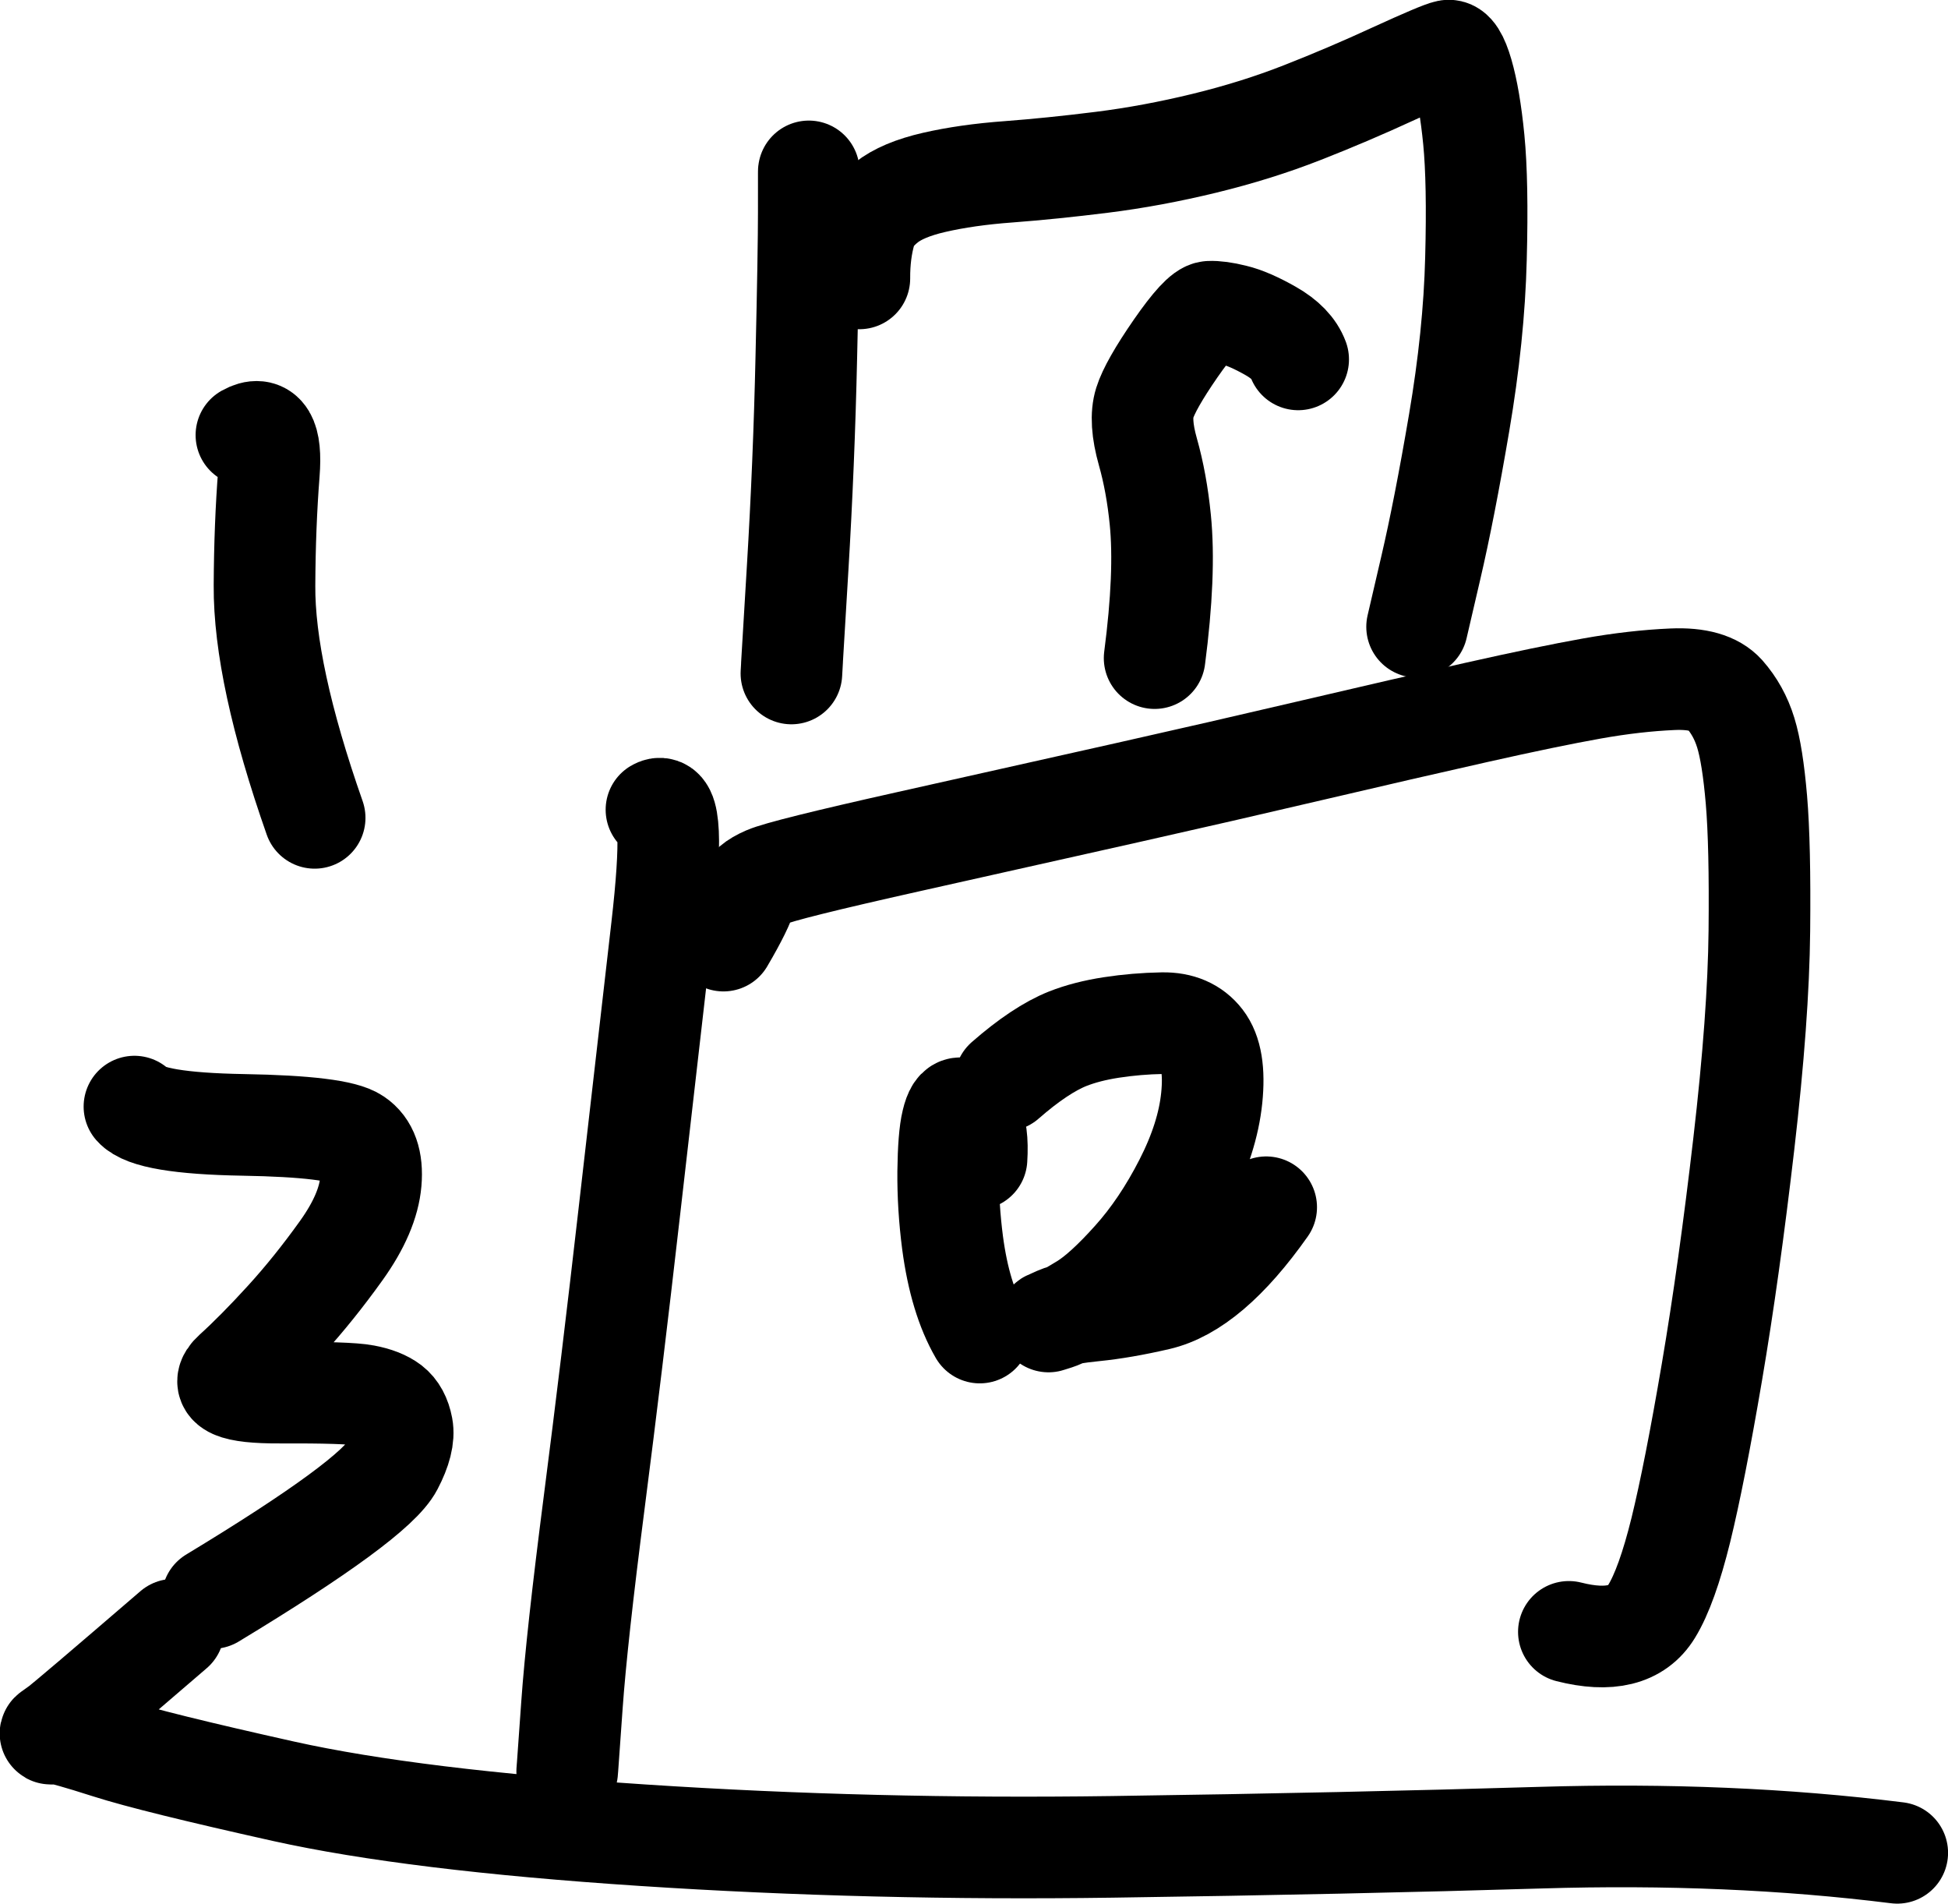
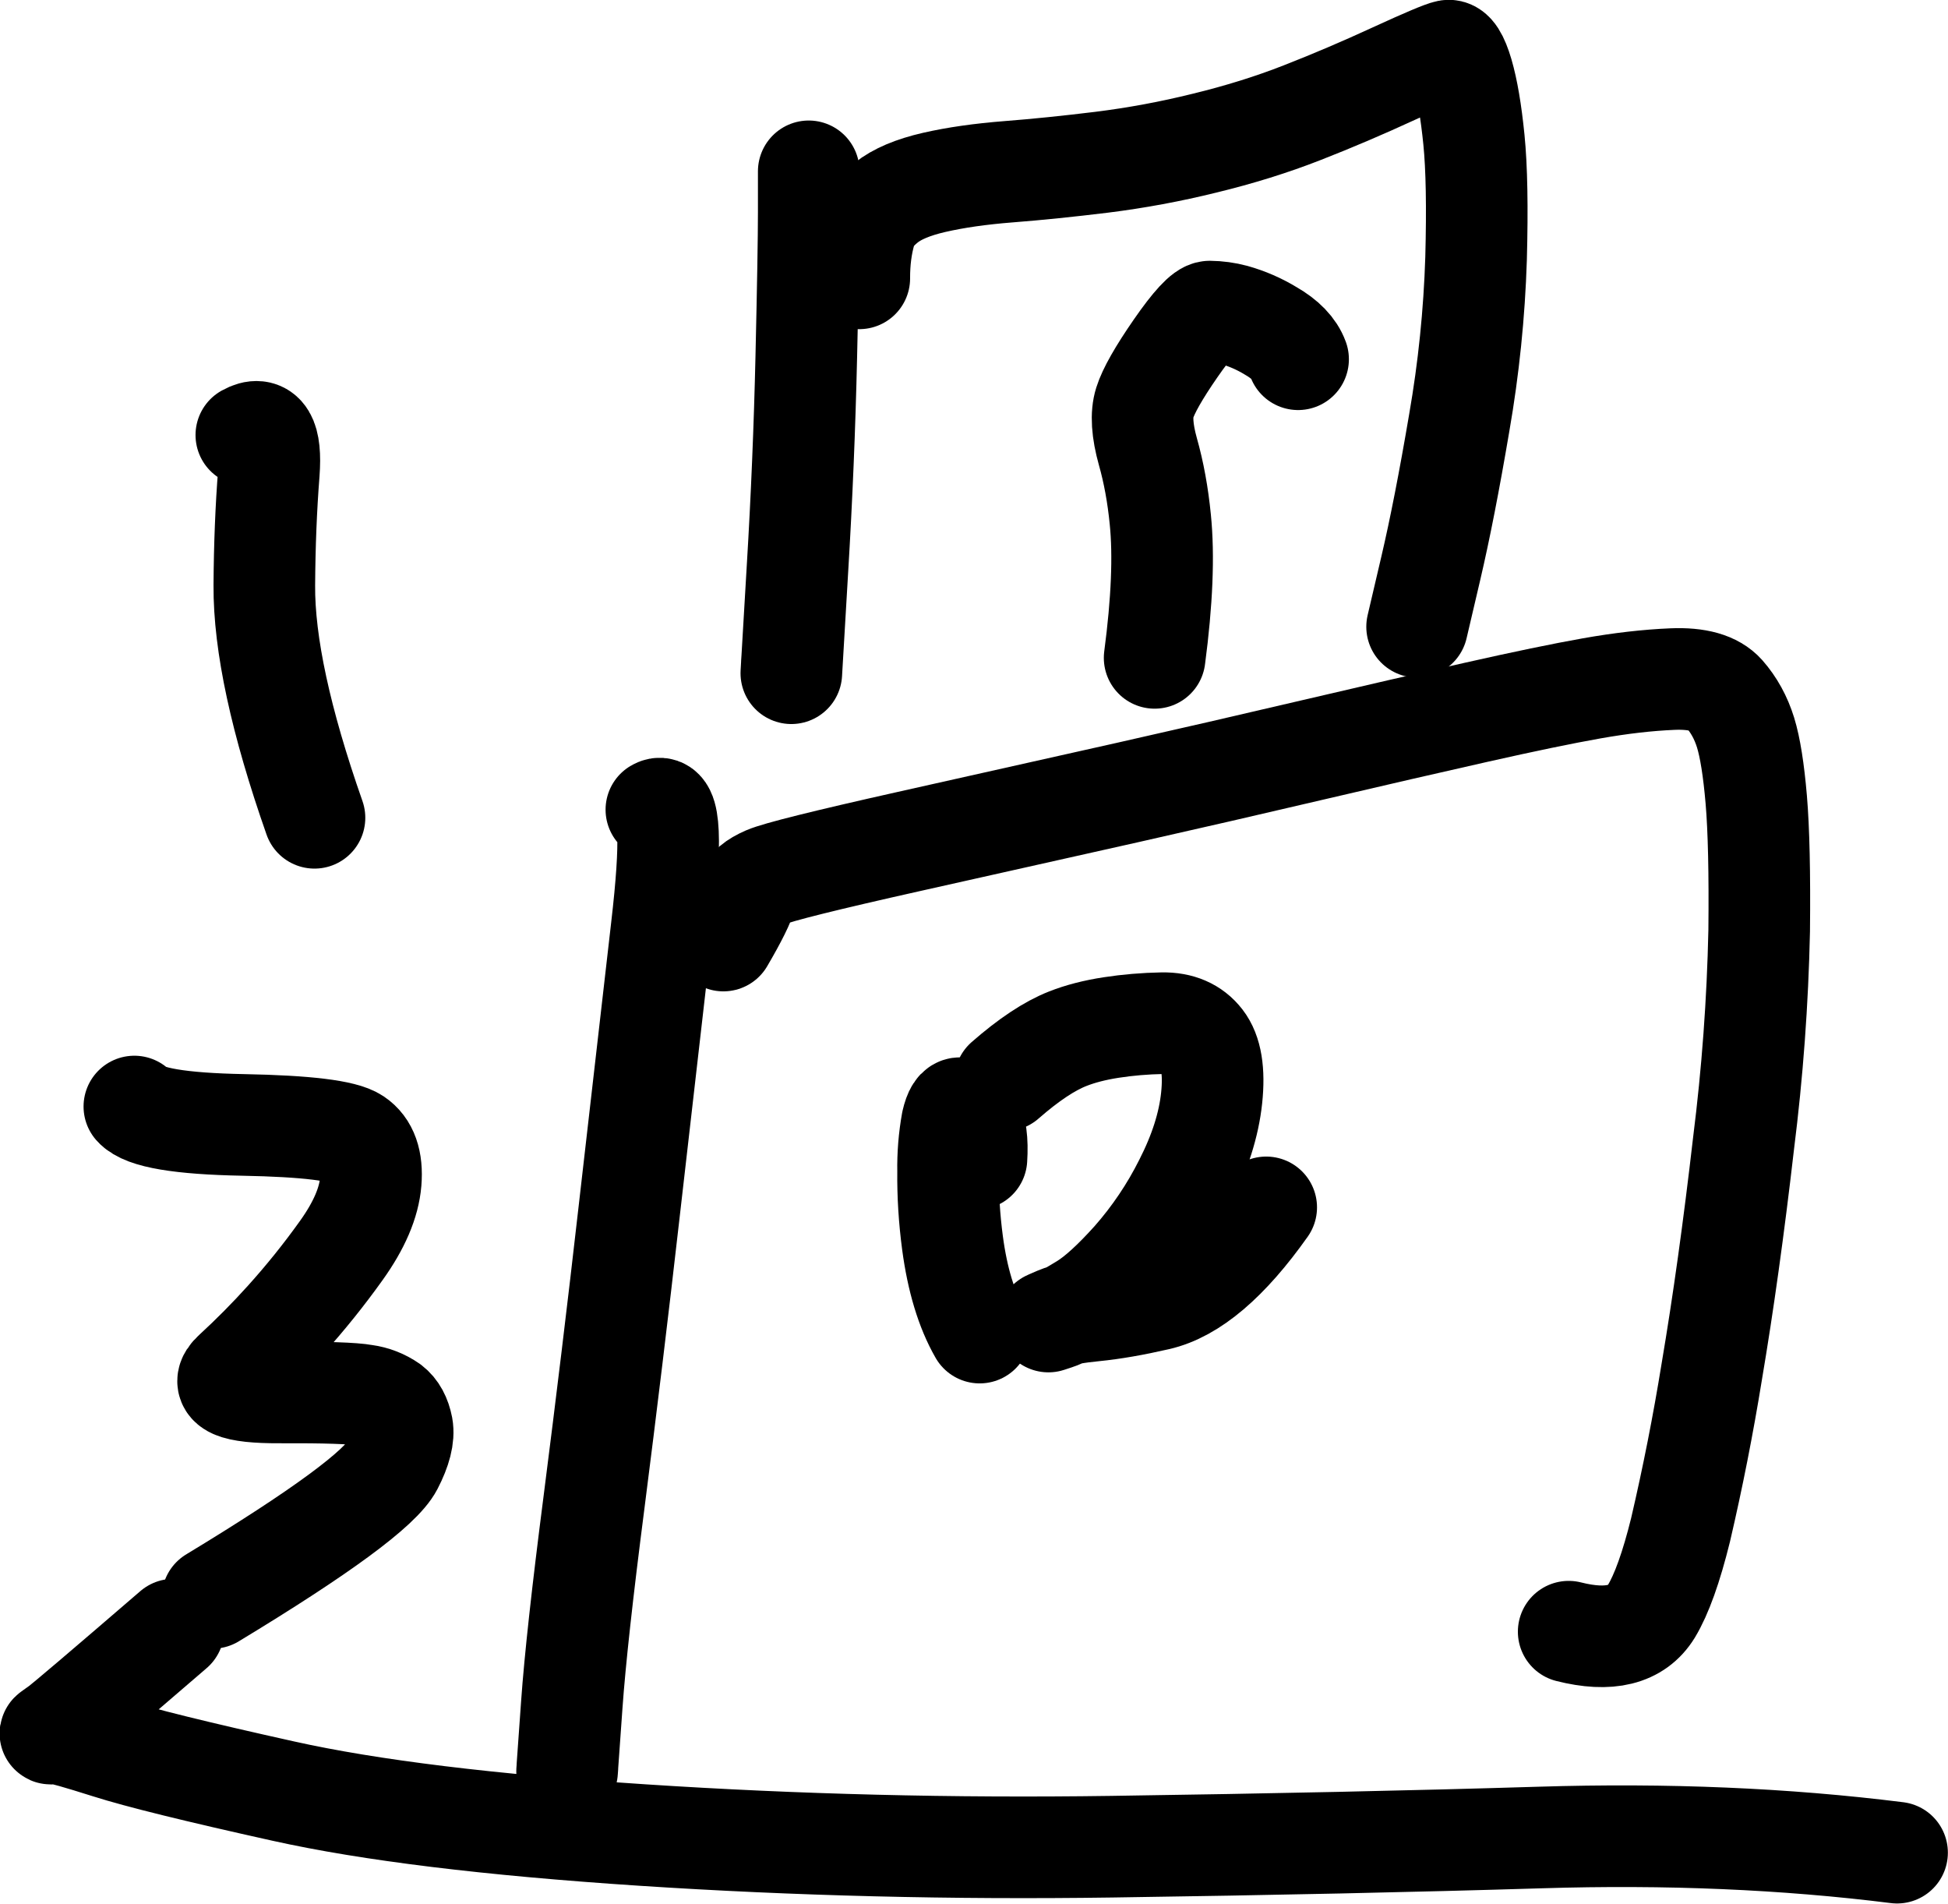
- <svg xmlns="http://www.w3.org/2000/svg" version="1.1" id="svg2" width="14.487" height="14.153" viewBox="0 0 14.487 14.153">
-   <defs id="defs6" />
-   <g id="g10" transform="matrix(1.333333,0,0,-1.333333,-215.0402,1078.733)">
-     <g id="g224212">
-       <g id="g832" transform="matrix(0.5454546,0,0,-0.5454546,0,841.89)">
-         <path d="m 304.121,62.393 c -0.099,-0.185 -0.153,-0.307 -0.161,-0.367 -0.005,-0.042 -0.008,-0.064 -0.009,-0.067 -3e-4,-0.003 -4e-4,0.004 -4e-4,0.019 0,0.015 -10e-5,0.149 -10e-5,0.402 -1e-4,0.253 -0.008,0.744 -0.025,1.474 -0.016,0.73 -0.046,1.452 -0.089,2.166 l -0.059,0.985 5e-4,-0.007 0.003,-0.047 -0.008,0.141" style="fill:none;stroke:#000000;stroke-width:1.039;stroke-linecap:round;stroke-linejoin:round;stroke-miterlimit:10;stroke-dasharray:none;stroke-opacity:1" id="path834" />
-       </g>
-       <g id="g836" transform="matrix(0.5454546,0,0,-0.5454546,0,841.89)">
-         <path d="m 304.468,63.053 c -0.001,-0.179 0.02,-0.342 0.063,-0.491 0.029,-0.1 0.099,-0.194 0.21,-0.283 0.111,-0.089 0.275,-0.158 0.493,-0.208 0.218,-0.05 0.472,-0.087 0.762,-0.108 0.29,-0.022 0.607,-0.054 0.951,-0.097 0.344,-0.043 0.694,-0.108 1.051,-0.195 0.357,-0.087 0.691,-0.192 0.999,-0.313 0.309,-0.121 0.622,-0.254 0.938,-0.4 0.317,-0.145 0.501,-0.223 0.552,-0.233 0.051,-0.01 0.101,0.068 0.149,0.233 0.048,0.165 0.087,0.391 0.115,0.677 0.028,0.286 0.036,0.691 0.022,1.216 -0.013,0.525 -0.071,1.084 -0.172,1.678 -0.101,0.594 -0.198,1.09 -0.291,1.488 -0.093,0.398 -0.139,0.598 -0.139,0.598" style="fill:none;stroke:#000000;stroke-width:1.039;stroke-linecap:round;stroke-linejoin:round;stroke-miterlimit:10;stroke-dasharray:none;stroke-opacity:1" id="path838" />
-       </g>
-       <g id="g840" transform="matrix(0.5454546,0,0,-0.5454546,0,841.89)">
-         <path d="m 308.955,63.881 c -0.041,-0.11 -0.134,-0.207 -0.28,-0.29 -0.146,-0.083 -0.271,-0.138 -0.376,-0.163 -0.105,-0.026 -0.188,-0.037 -0.249,-0.034 -0.061,0.003 -0.177,0.129 -0.349,0.377 -0.172,0.249 -0.277,0.434 -0.315,0.555 -0.038,0.121 -0.028,0.287 0.032,0.499 0.06,0.212 0.102,0.443 0.127,0.694 0.037,0.368 0.017,0.84 -0.058,1.416" style="fill:none;stroke:#000000;stroke-width:1.039;stroke-linecap:round;stroke-linejoin:round;stroke-miterlimit:10;stroke-dasharray:none;stroke-opacity:1" id="path842" />
-       </g>
-       <g id="g844" transform="matrix(0.5454546,0,0,-0.5454546,0,841.89)">
-         <path d="m 302.393,68.485 c 0.14,-0.084 0.158,0.32 0.055,1.213 -0.103,0.893 -0.214,1.86 -0.333,2.903 -0.119,1.043 -0.238,2.029 -0.358,2.96 -0.12,0.931 -0.196,1.623 -0.228,2.076 l -0.046,0.646 2e-4,-0.002 0.001,-0.018 -0.004,0.054" style="fill:none;stroke:#000000;stroke-width:1.039;stroke-linecap:round;stroke-linejoin:round;stroke-miterlimit:10;stroke-dasharray:none;stroke-opacity:1" id="path846" />
-       </g>
-       <g id="g848" transform="matrix(0.5454546,0,0,-0.5454546,0,841.89)">
-         <path d="m 303.078,69.823 c 0.134,-0.228 0.212,-0.388 0.236,-0.478 0.017,-0.063 0.083,-0.12 0.201,-0.171 0.117,-0.051 0.603,-0.172 1.457,-0.363 0.854,-0.191 1.6,-0.358 2.237,-0.501 0.637,-0.143 1.269,-0.288 1.896,-0.435 0.626,-0.147 1.184,-0.275 1.673,-0.385 0.489,-0.11 0.882,-0.191 1.179,-0.244 0.297,-0.053 0.573,-0.084 0.826,-0.095 0.254,-0.011 0.43,0.04 0.53,0.151 0.099,0.112 0.172,0.243 0.219,0.396 0.047,0.152 0.083,0.381 0.109,0.686 0.026,0.305 0.036,0.752 0.03,1.34 -0.006,0.589 -0.059,1.314 -0.159,2.176 -0.1,0.862 -0.208,1.639 -0.326,2.333 -0.118,0.694 -0.224,1.232 -0.318,1.616 -0.095,0.384 -0.194,0.661 -0.299,0.832 -0.15,0.245 -0.432,0.314 -0.846,0.209" style="fill:none;stroke:#000000;stroke-width:1.039;stroke-linecap:round;stroke-linejoin:round;stroke-miterlimit:10;stroke-dasharray:none;stroke-opacity:1" id="path850" />
-       </g>
-       <g id="g852" transform="matrix(0.5454546,0,0,-0.5454546,0,841.89)">
-         <path d="m 305.666,72.055 c 0.012,-0.184 -0.006,-0.321 -0.054,-0.41 -0.033,-0.062 -0.068,-0.097 -0.104,-0.107 -0.036,-0.009 -0.067,0.037 -0.091,0.139 -0.025,0.102 -0.038,0.272 -0.041,0.509 -0.002,0.237 0.013,0.479 0.045,0.726 0.05,0.377 0.142,0.683 0.278,0.918" style="fill:none;stroke:#000000;stroke-width:1.039;stroke-linecap:round;stroke-linejoin:round;stroke-miterlimit:10;stroke-dasharray:none;stroke-opacity:1" id="path854" />
-       </g>
-       <g id="g856" transform="matrix(0.5454546,0,0,-0.5454546,0,841.89)">
-         <path d="m 305.959,71.252 c 0.24,-0.21 0.454,-0.352 0.64,-0.426 0.127,-0.05 0.276,-0.089 0.446,-0.115 0.17,-0.026 0.344,-0.041 0.522,-0.044 0.178,-0.003 0.314,0.056 0.407,0.176 0.093,0.12 0.125,0.316 0.097,0.589 -0.028,0.273 -0.12,0.561 -0.276,0.866 -0.156,0.305 -0.332,0.567 -0.53,0.787 -0.197,0.22 -0.364,0.372 -0.5,0.456 -0.136,0.084 -0.23,0.134 -0.281,0.15 -0.051,0.016 -0.079,0.025 -0.082,0.026 -0.004,0.001 -0.003,8e-4 10e-4,-0.001 0.004,-0.002 0.036,-0.016 0.096,-0.043 0.06,-0.027 0.184,-0.049 0.373,-0.068 0.189,-0.019 0.405,-0.056 0.647,-0.112 0.352,-0.081 0.722,-0.395 1.109,-0.944" style="fill:none;stroke:#000000;stroke-width:1.039;stroke-linecap:round;stroke-linejoin:round;stroke-miterlimit:10;stroke-dasharray:none;stroke-opacity:1" id="path858" />
-       </g>
-       <g id="g860" transform="matrix(0.5454546,0,0,-0.5454546,0,841.89)">
-         <path d="m 298.2,64.655 c 0.181,-0.101 0.258,0.028 0.23,0.386 -0.028,0.358 -0.043,0.741 -0.045,1.151 -0.004,0.598 0.167,1.39 0.513,2.376" style="fill:none;stroke:#000000;stroke-width:1.039;stroke-linecap:round;stroke-linejoin:round;stroke-miterlimit:10;stroke-dasharray:none;stroke-opacity:1" id="path862" />
-       </g>
-       <g id="g864" transform="matrix(0.5454546,0,0,-0.5454546,0,841.89)">
-         <path d="m 297.055,71.52 c 0.099,0.113 0.47,0.176 1.114,0.187 0.643,0.011 1.026,0.058 1.147,0.141 0.122,0.082 0.174,0.229 0.156,0.441 -0.018,0.211 -0.118,0.446 -0.302,0.703 -0.184,0.257 -0.373,0.493 -0.57,0.709 -0.196,0.215 -0.373,0.394 -0.529,0.535 -0.156,0.141 -10e-4,0.21 0.466,0.208 0.467,-0.002 0.758,0.007 0.872,0.029 0.114,0.021 0.202,0.056 0.264,0.103 0.061,0.047 0.101,0.121 0.12,0.221 0.019,0.1 -0.014,0.232 -0.099,0.394 -0.121,0.233 -0.735,0.684 -1.841,1.353" style="fill:none;stroke:#000000;stroke-width:1.039;stroke-linecap:round;stroke-linejoin:round;stroke-miterlimit:10;stroke-dasharray:none;stroke-opacity:1" id="path866" />
-       </g>
-       <g id="g868" transform="matrix(0.5454546,0,0,-0.5454546,0,841.89)">
-         <path d="m 297.455,76.868 c -0.723,0.622 -1.114,0.955 -1.174,0.998 -0.042,0.03 -0.068,0.049 -0.077,0.055 -0.009,0.006 -0.01,0.01 -0.002,0.01 0.008,-1.5e-4 0.03,-5.8e-4 0.068,-0.001 0.037,-7e-4 0.211,0.048 0.521,0.147 0.31,0.099 0.907,0.246 1.79,0.443 0.883,0.196 2.107,0.346 3.673,0.449 1.565,0.103 3.165,0.142 4.798,0.119 1.633,-0.023 3.094,-0.055 4.382,-0.094 1.289,-0.039 2.504,0.012 3.647,0.155" style="fill:none;stroke:#000000;stroke-width:1.039;stroke-linecap:round;stroke-linejoin:round;stroke-miterlimit:10;stroke-dasharray:none;stroke-opacity:1" id="path870" />
-       </g>
-     </g>
-   </g>
+ <svg xmlns="http://www.w3.org/2000/svg" width="14.487" height="14.153">
+   <path d="M304.12 62.393q-.148-.277-.16-.367l-.009-.067v.42q0 .38-.025 1.474a58 58 0 0 1-.09 2.166l-.058.985v-.008l.003-.046-.008.14" style="fill:none;stroke:#000;stroke-width:1.039;stroke-linecap:round;stroke-linejoin:round;stroke-miterlimit:10;stroke-dasharray:none;stroke-opacity:1" transform="matrix(.72727 0 0 .72727 -215.04 -43.787)" />
+   <path d="M304.468 63.053q-.001-.267.064-.49.043-.15.21-.283.165-.133.492-.208t.763-.109.95-.097a9 9 0 0 0 1.051-.195q.536-.13 1-.312.463-.181.938-.4.475-.218.552-.233t.15.233q.072.247.115.676t.022 1.216a12 12 0 0 1-.172 1.678q-.151.891-.291 1.488l-.14.598" style="fill:none;stroke:#000;stroke-width:1.039;stroke-linecap:round;stroke-linejoin:round;stroke-miterlimit:10;stroke-dasharray:none;stroke-opacity:1" transform="matrix(.72727 0 0 .72727 -215.04 -43.787)" />
+   <path d="M308.955 63.88q-.06-.164-.28-.29a1.5 1.5 0 0 0-.375-.163 1 1 0 0 0-.249-.034q-.09.003-.349.377-.258.373-.315.555-.057.18.032.499.09.318.127.694.056.552-.058 1.415" style="fill:none;stroke:#000;stroke-width:1.039;stroke-linecap:round;stroke-linejoin:round;stroke-miterlimit:10;stroke-dasharray:none;stroke-opacity:1" transform="matrix(.72727 0 0 .72727 -215.04 -43.787)" />
+   <path d="M302.393 68.485q.21-.126.054 1.212l-.333 2.903a213 213 0 0 1-.358 2.96q-.18 1.396-.228 2.076l-.046.646v-.002l.002-.018-.004.054" style="fill:none;stroke:#000;stroke-width:1.039;stroke-linecap:round;stroke-linejoin:round;stroke-miterlimit:10;stroke-dasharray:none;stroke-opacity:1" transform="matrix(.72727 0 0 .72727 -215.04 -43.787)" />
+   <path d="M303.078 69.823q.201-.343.237-.479.024-.094.2-.17t1.457-.363l2.237-.501a215 215 0 0 0 1.896-.436q.94-.22 1.673-.385.732-.165 1.178-.244t.827-.095.53.151q.147.167.218.396.07.228.109.685t.03 1.34a21 21 0 0 1-.16 2.176q-.149 1.293-.325 2.333a24 24 0 0 1-.319 1.617q-.142.574-.298.832-.225.366-.846.209" style="fill:none;stroke:#000;stroke-width:1.039;stroke-linecap:round;stroke-linejoin:round;stroke-miterlimit:10;stroke-dasharray:none;stroke-opacity:1" transform="matrix(.72727 0 0 .72727 -215.04 -43.787)" />
+   <path d="M305.666 72.055q.018-.275-.055-.41-.049-.093-.104-.107-.054-.015-.09.14a2.6 2.6 0 0 0-.041.508q-.004.356.045.727.075.564.278.918" style="fill:none;stroke:#000;stroke-width:1.039;stroke-linecap:round;stroke-linejoin:round;stroke-miterlimit:10;stroke-dasharray:none;stroke-opacity:1" transform="matrix(.72727 0 0 .72727 -215.04 -43.787)" />
+   <path d="M305.959 71.252q.36-.315.64-.425.192-.076.446-.115t.522-.044q.267-.004.407.176t.097.588q-.043.41-.276.866a3.7 3.7 0 0 1-.53.787q-.296.33-.5.456t-.281.15l-.082.027q-.005 0 0-.002l.097-.042q.09-.04.373-.068.282-.028.647-.112.528-.12 1.11-.943" style="fill:none;stroke:#000;stroke-width:1.039;stroke-linecap:round;stroke-linejoin:round;stroke-miterlimit:10;stroke-dasharray:none;stroke-opacity:1" transform="matrix(.72727 0 0 .72727 -215.04 -43.787)" />
+   <path d="M298.2 64.655q.27-.15.23.386-.042.537-.046 1.15-.006.898.513 2.377" style="fill:none;stroke:#000;stroke-width:1.039;stroke-linecap:round;stroke-linejoin:round;stroke-miterlimit:10;stroke-dasharray:none;stroke-opacity:1" transform="matrix(.72727 0 0 .72727 -215.04 -43.787)" />
+   <path d="M297.055 71.52q.149.17 1.114.188t1.147.14.156.441-.301.703a8 8 0 0 1-.57.709 8 8 0 0 1-.529.534q-.234.211.466.208t.872.029a.6.6 0 0 1 .264.103q.091.07.12.22.027.15-.1.395-.18.348-1.84 1.353" style="fill:none;stroke:#000;stroke-width:1.039;stroke-linecap:round;stroke-linejoin:round;stroke-miterlimit:10;stroke-dasharray:none;stroke-opacity:1" transform="matrix(.72727 0 0 .72727 -215.04 -43.787)" />
+   <path d="M297.455 76.868q-1.084.934-1.174.998l-.077.055q-.014.01-.002.01l.068-.001q.055 0 .52.147.465.148 1.79.442 1.326.295 3.673.449 2.349.154 4.798.119 2.45-.035 4.382-.094 1.934-.06 3.647.155" style="fill:none;stroke:#000;stroke-width:1.039;stroke-linecap:round;stroke-linejoin:round;stroke-miterlimit:10;stroke-dasharray:none;stroke-opacity:1" transform="matrix(.72727 0 0 .72727 -215.04 -43.787)" />
</svg>
